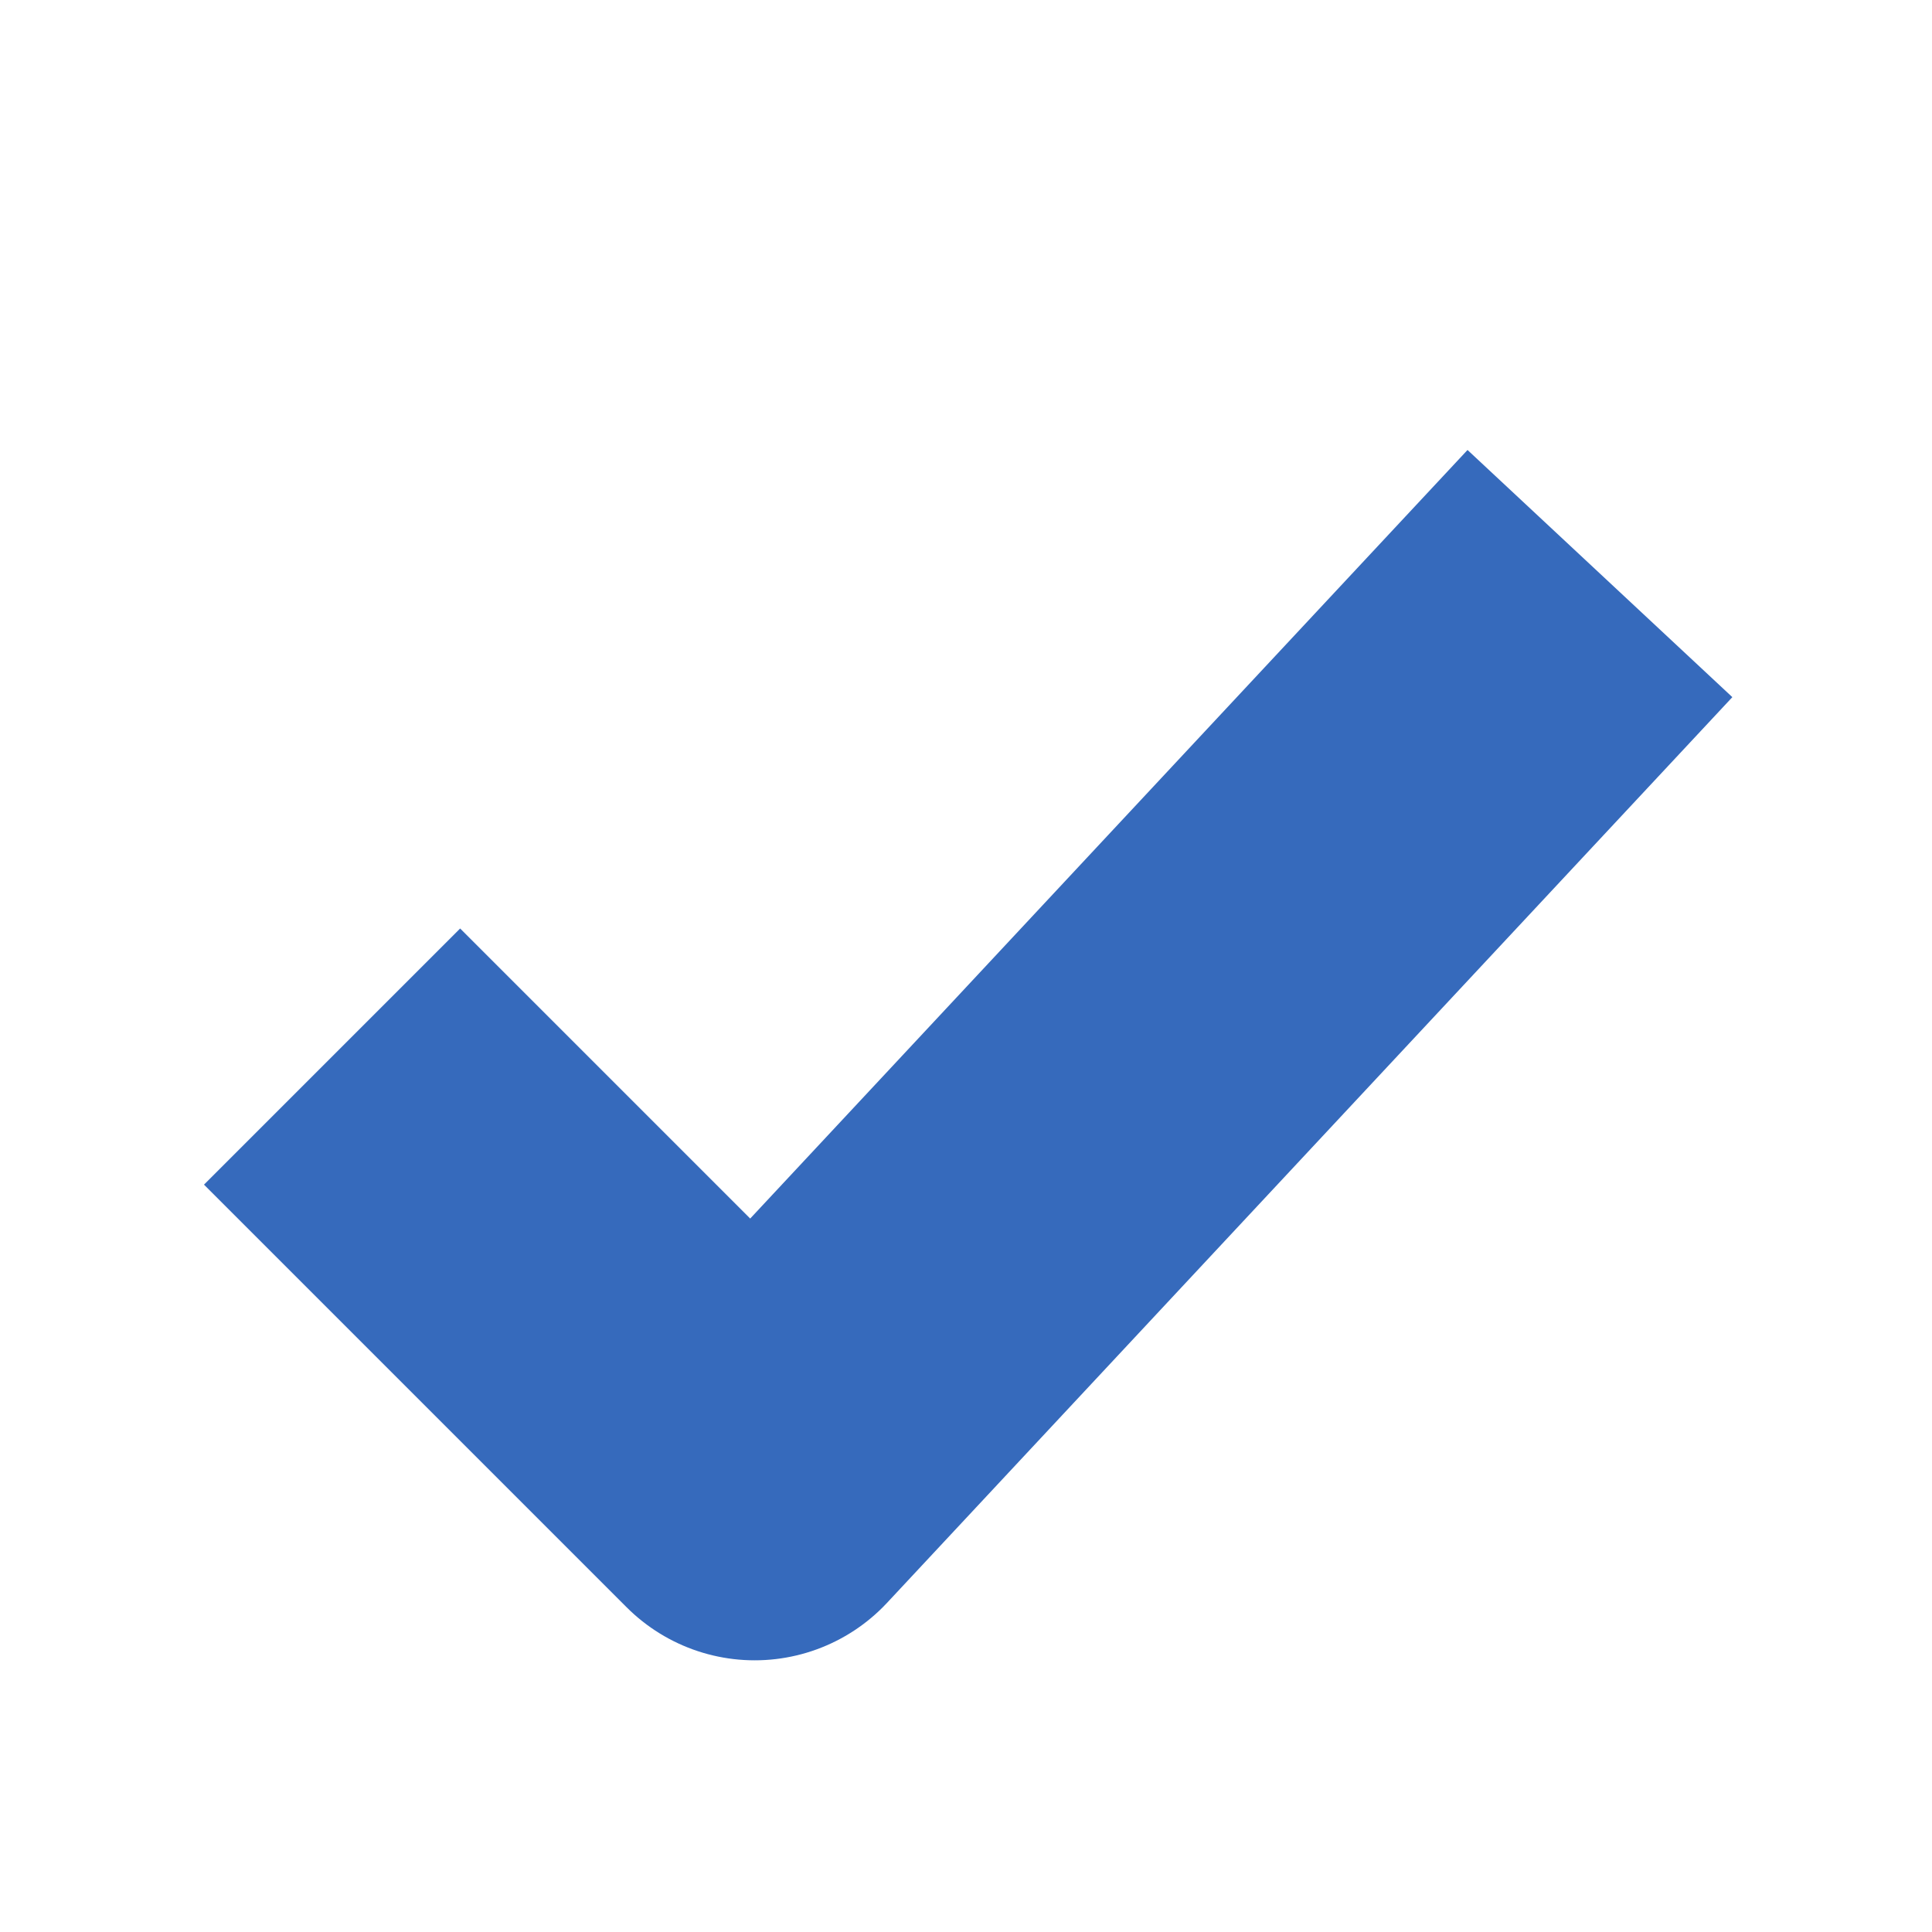
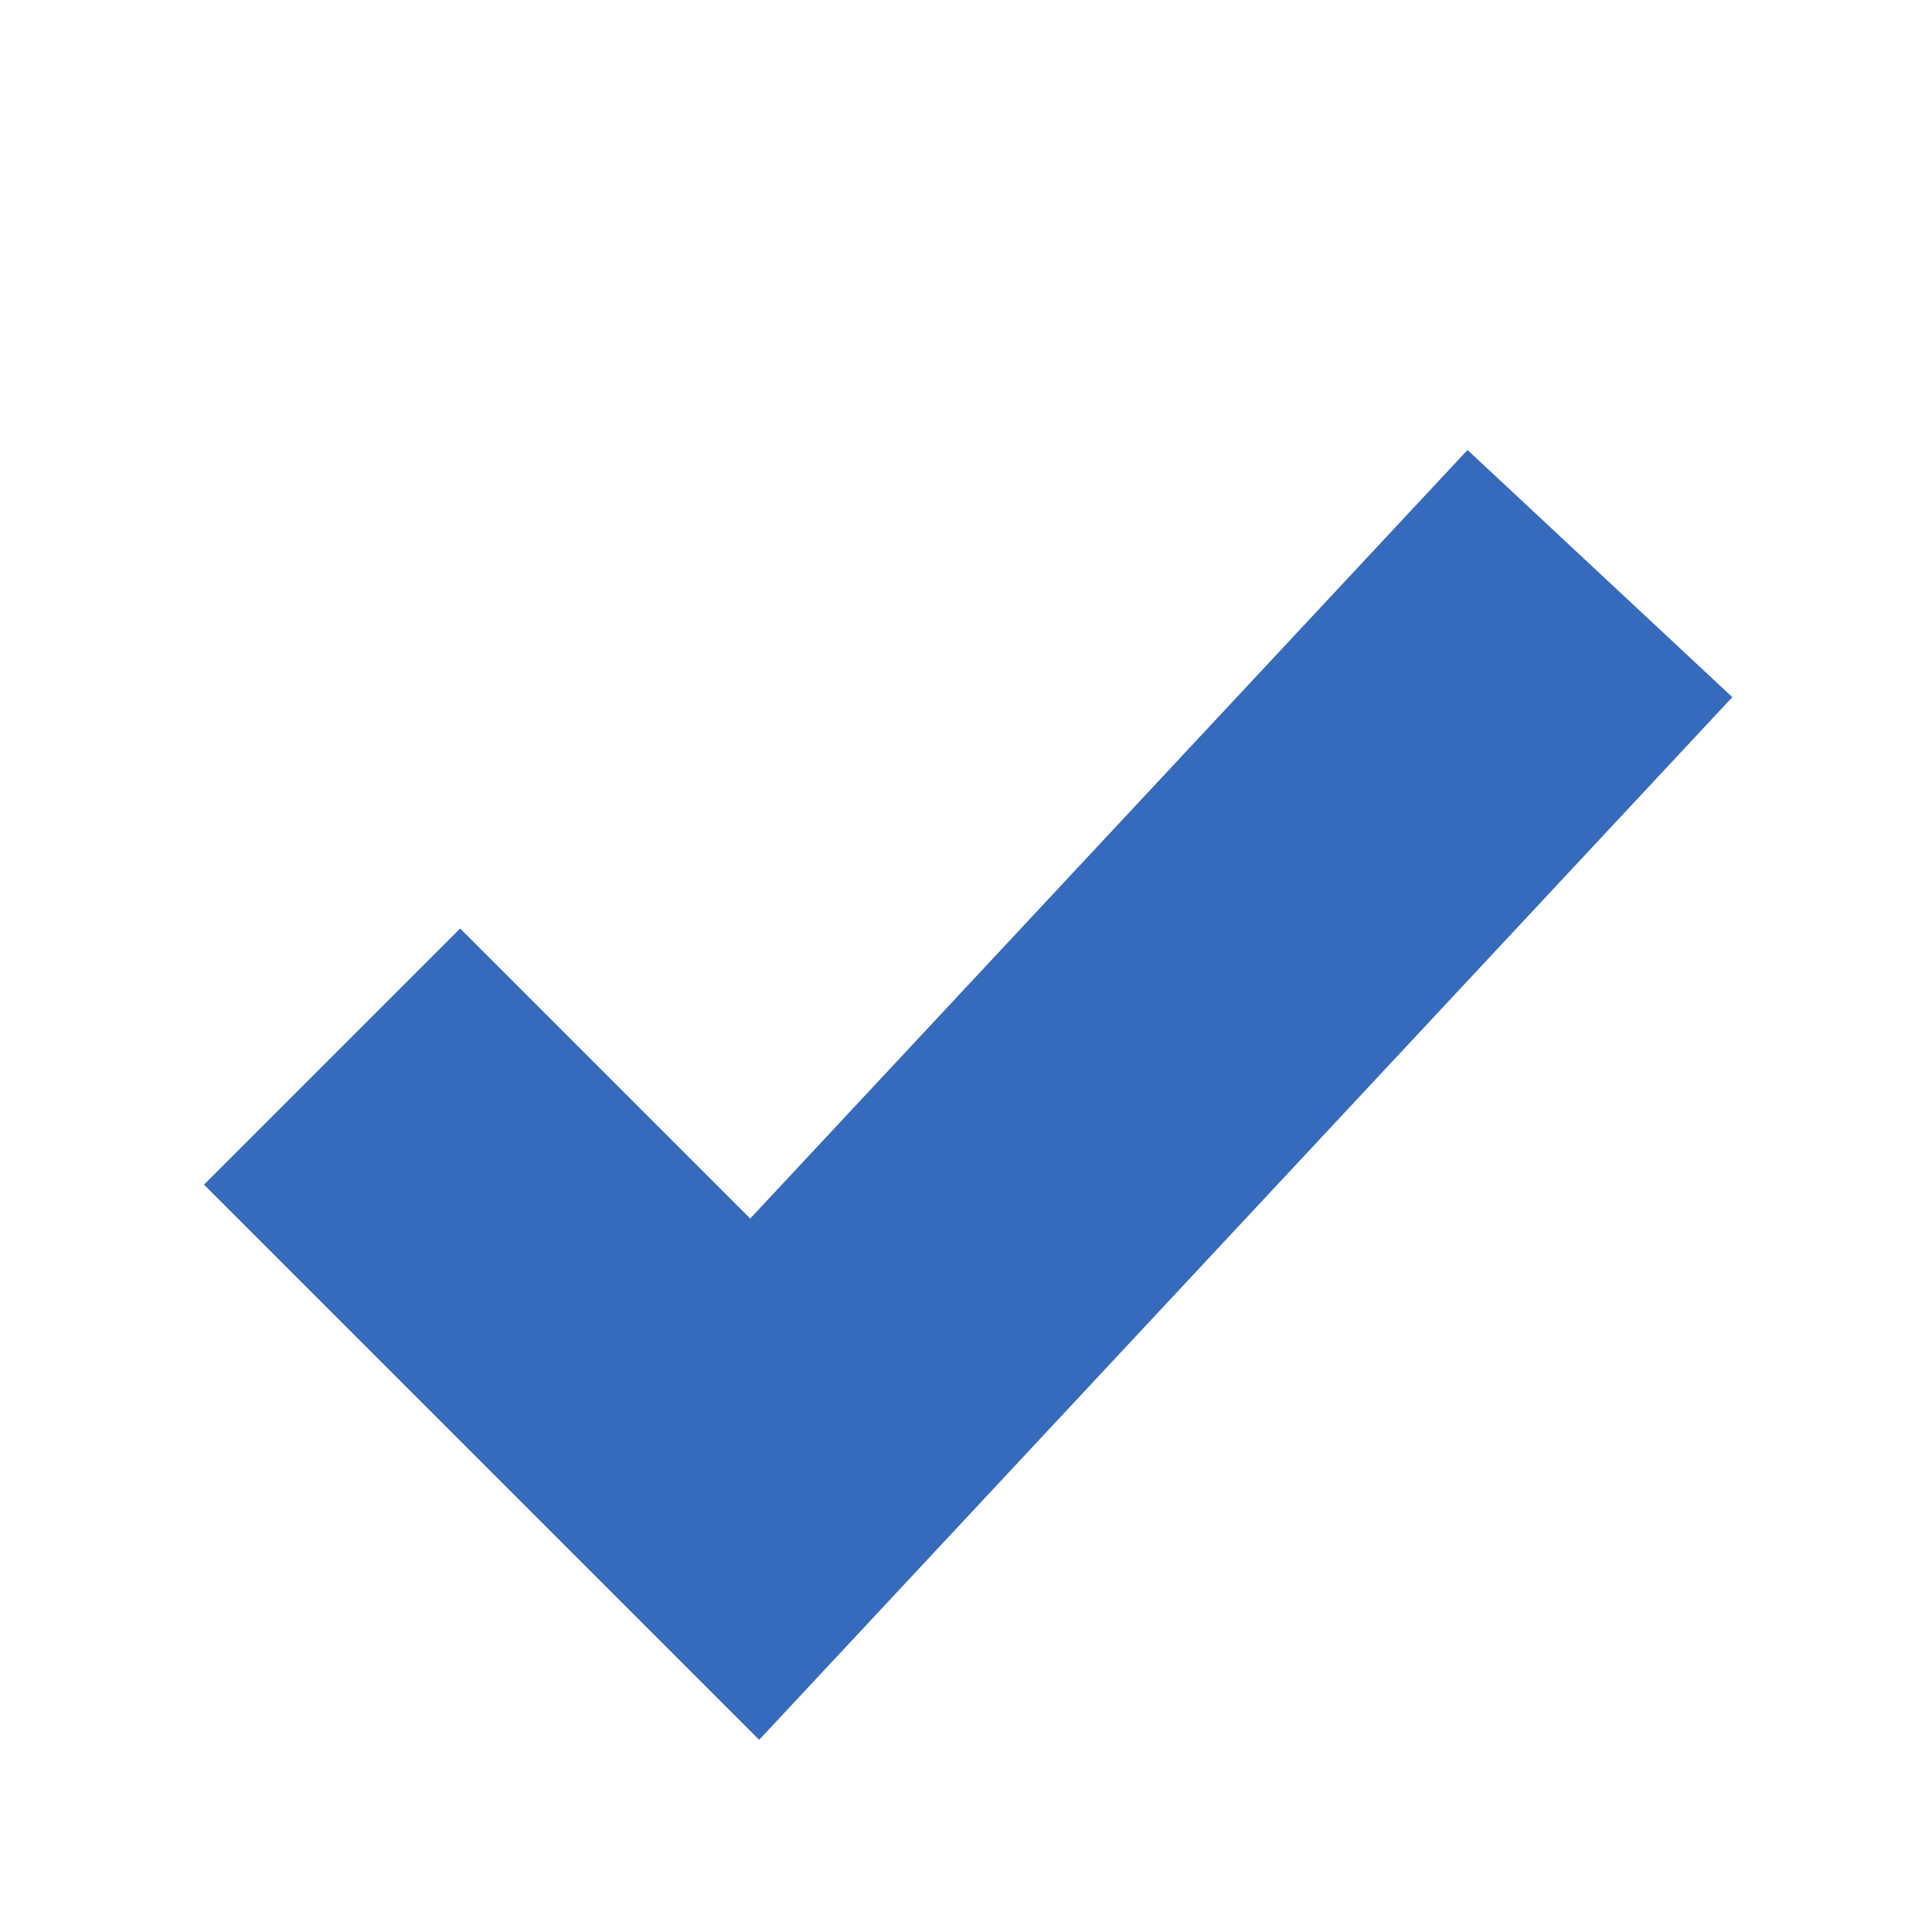
<svg xmlns="http://www.w3.org/2000/svg" width="32" height="32" viewBox="0 0 32 32" fill="none">
-   <path d="M5.5 17.5L12.5 24.5L26.5 9.5" stroke="#366ABC" stroke-width="6" strokeLinecap="round" stroke-linejoin="round" />
+   <path d="M5.5 17.5L12.5 24.5L26.5 9.5" stroke="#366ABC" stroke-width="6" strokeLinecap="round" strokeLinejoin="round" />
</svg>
